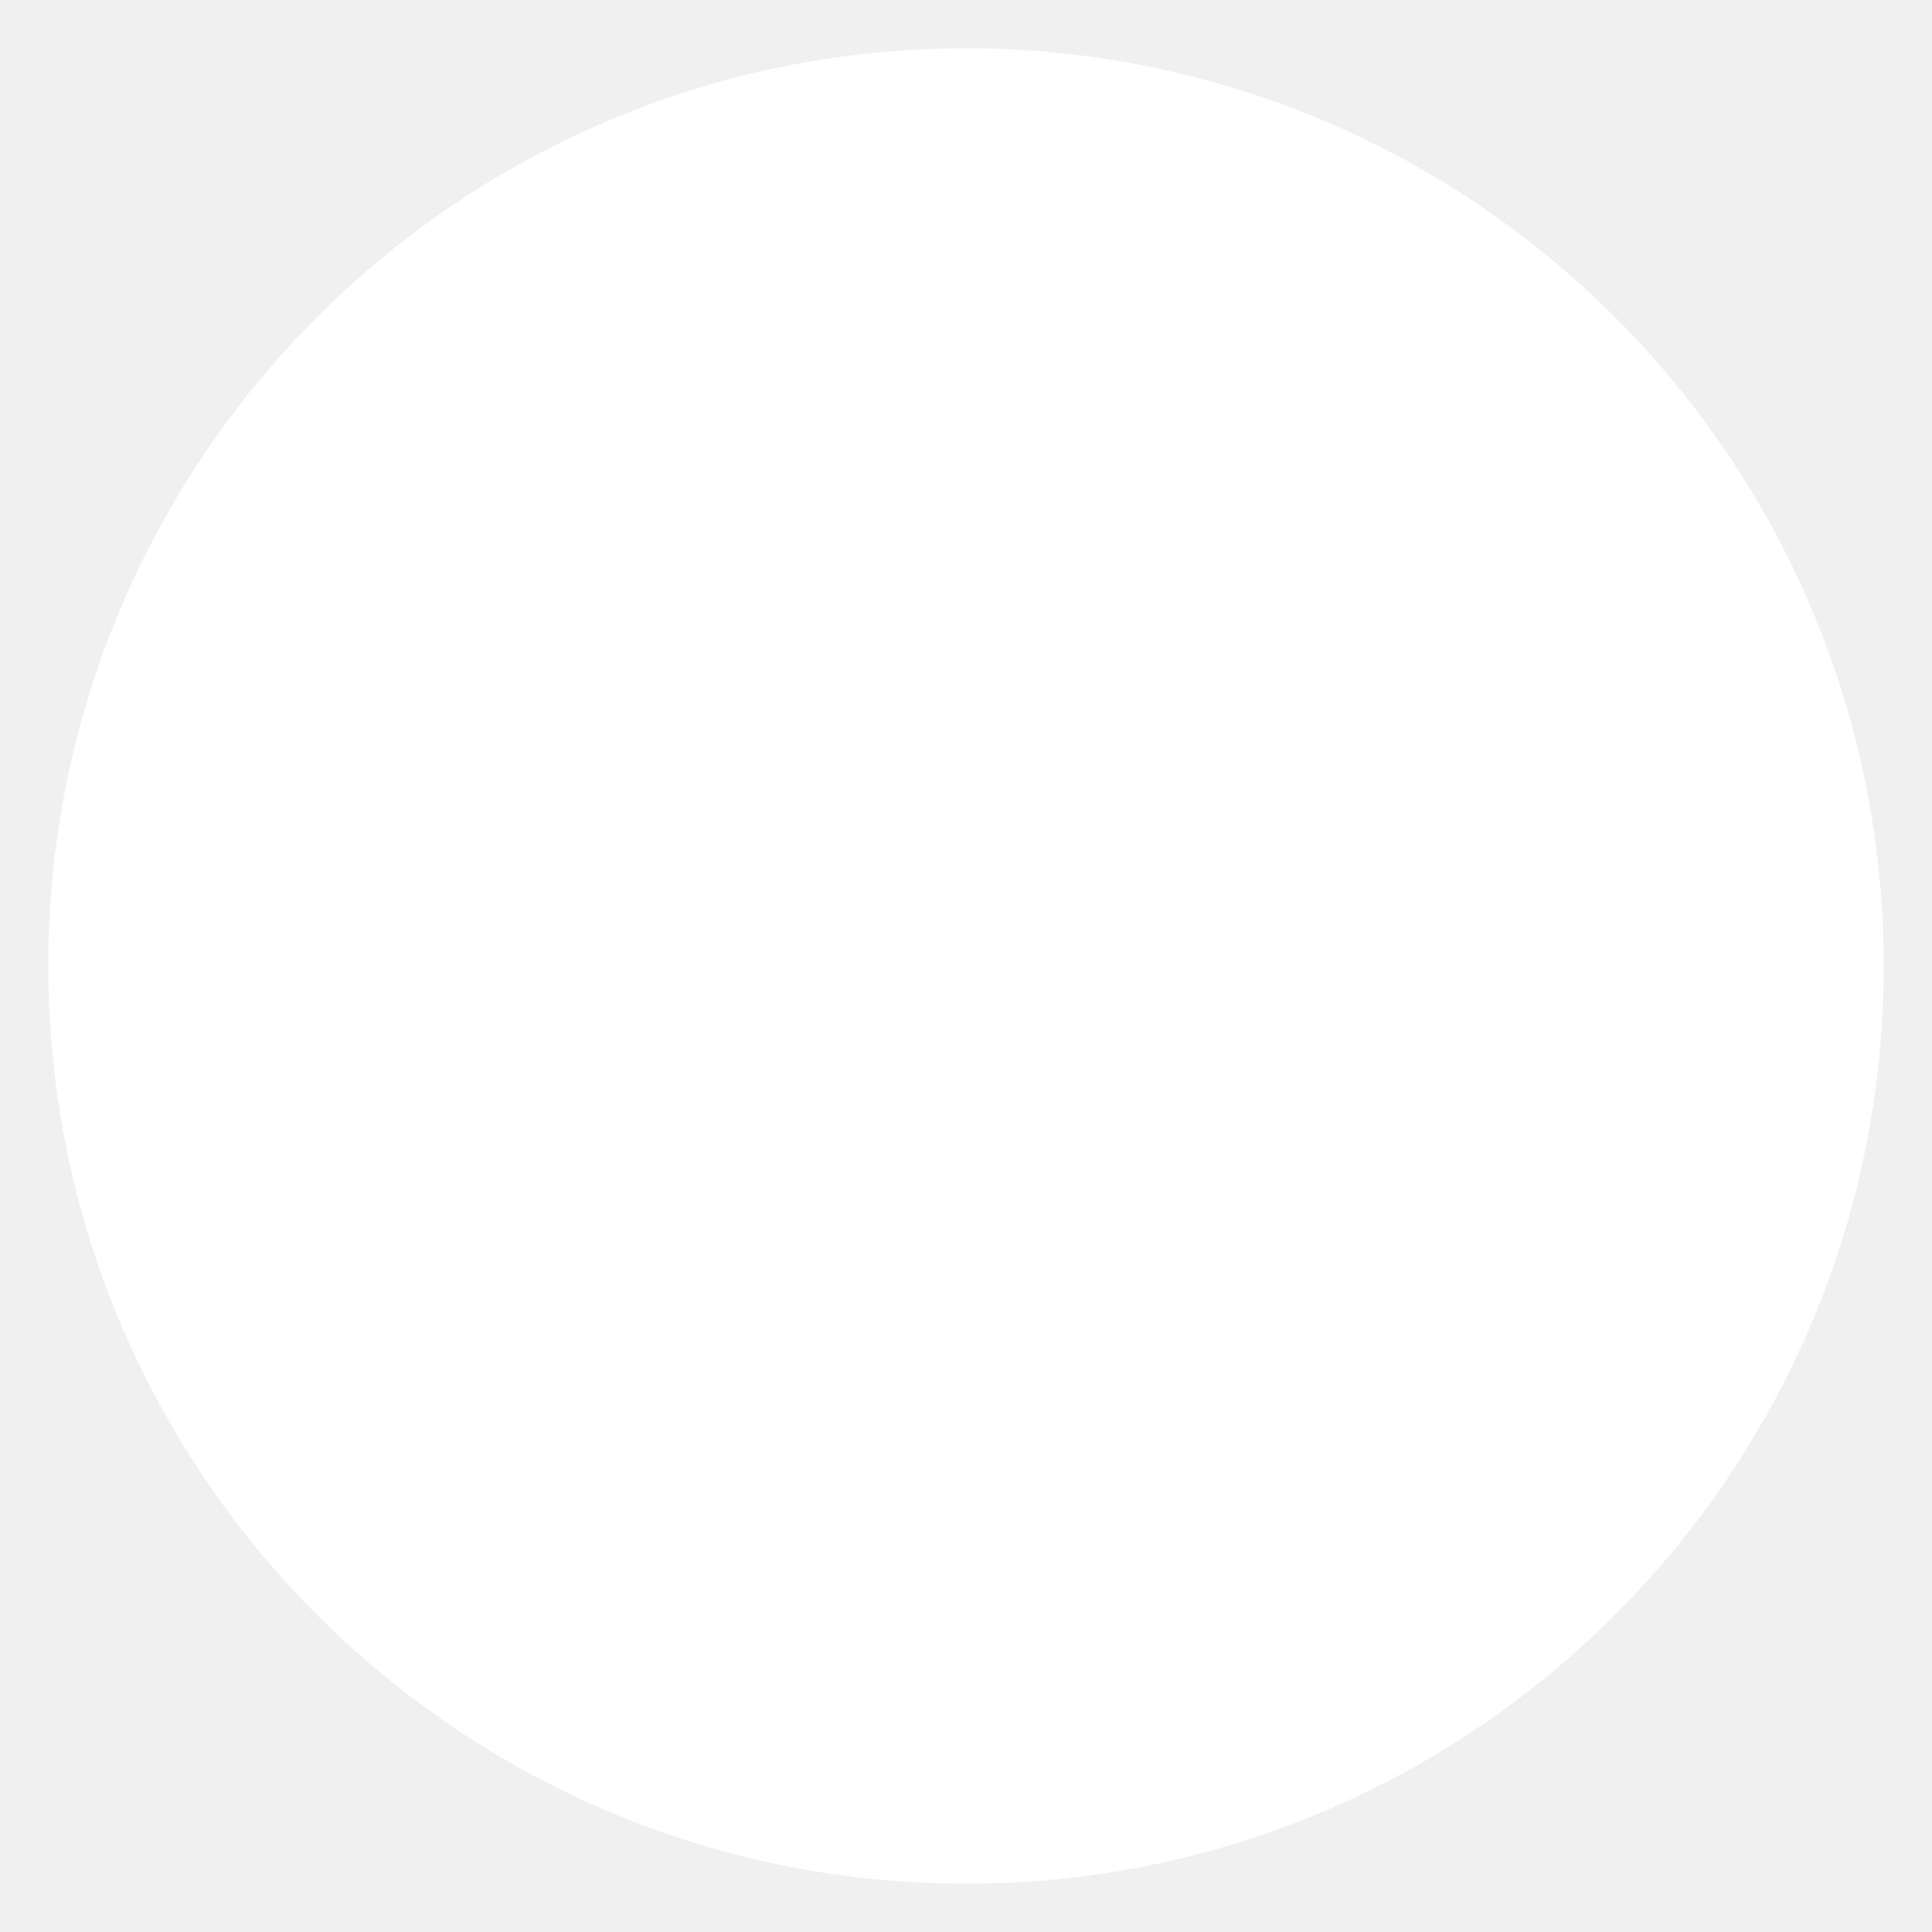
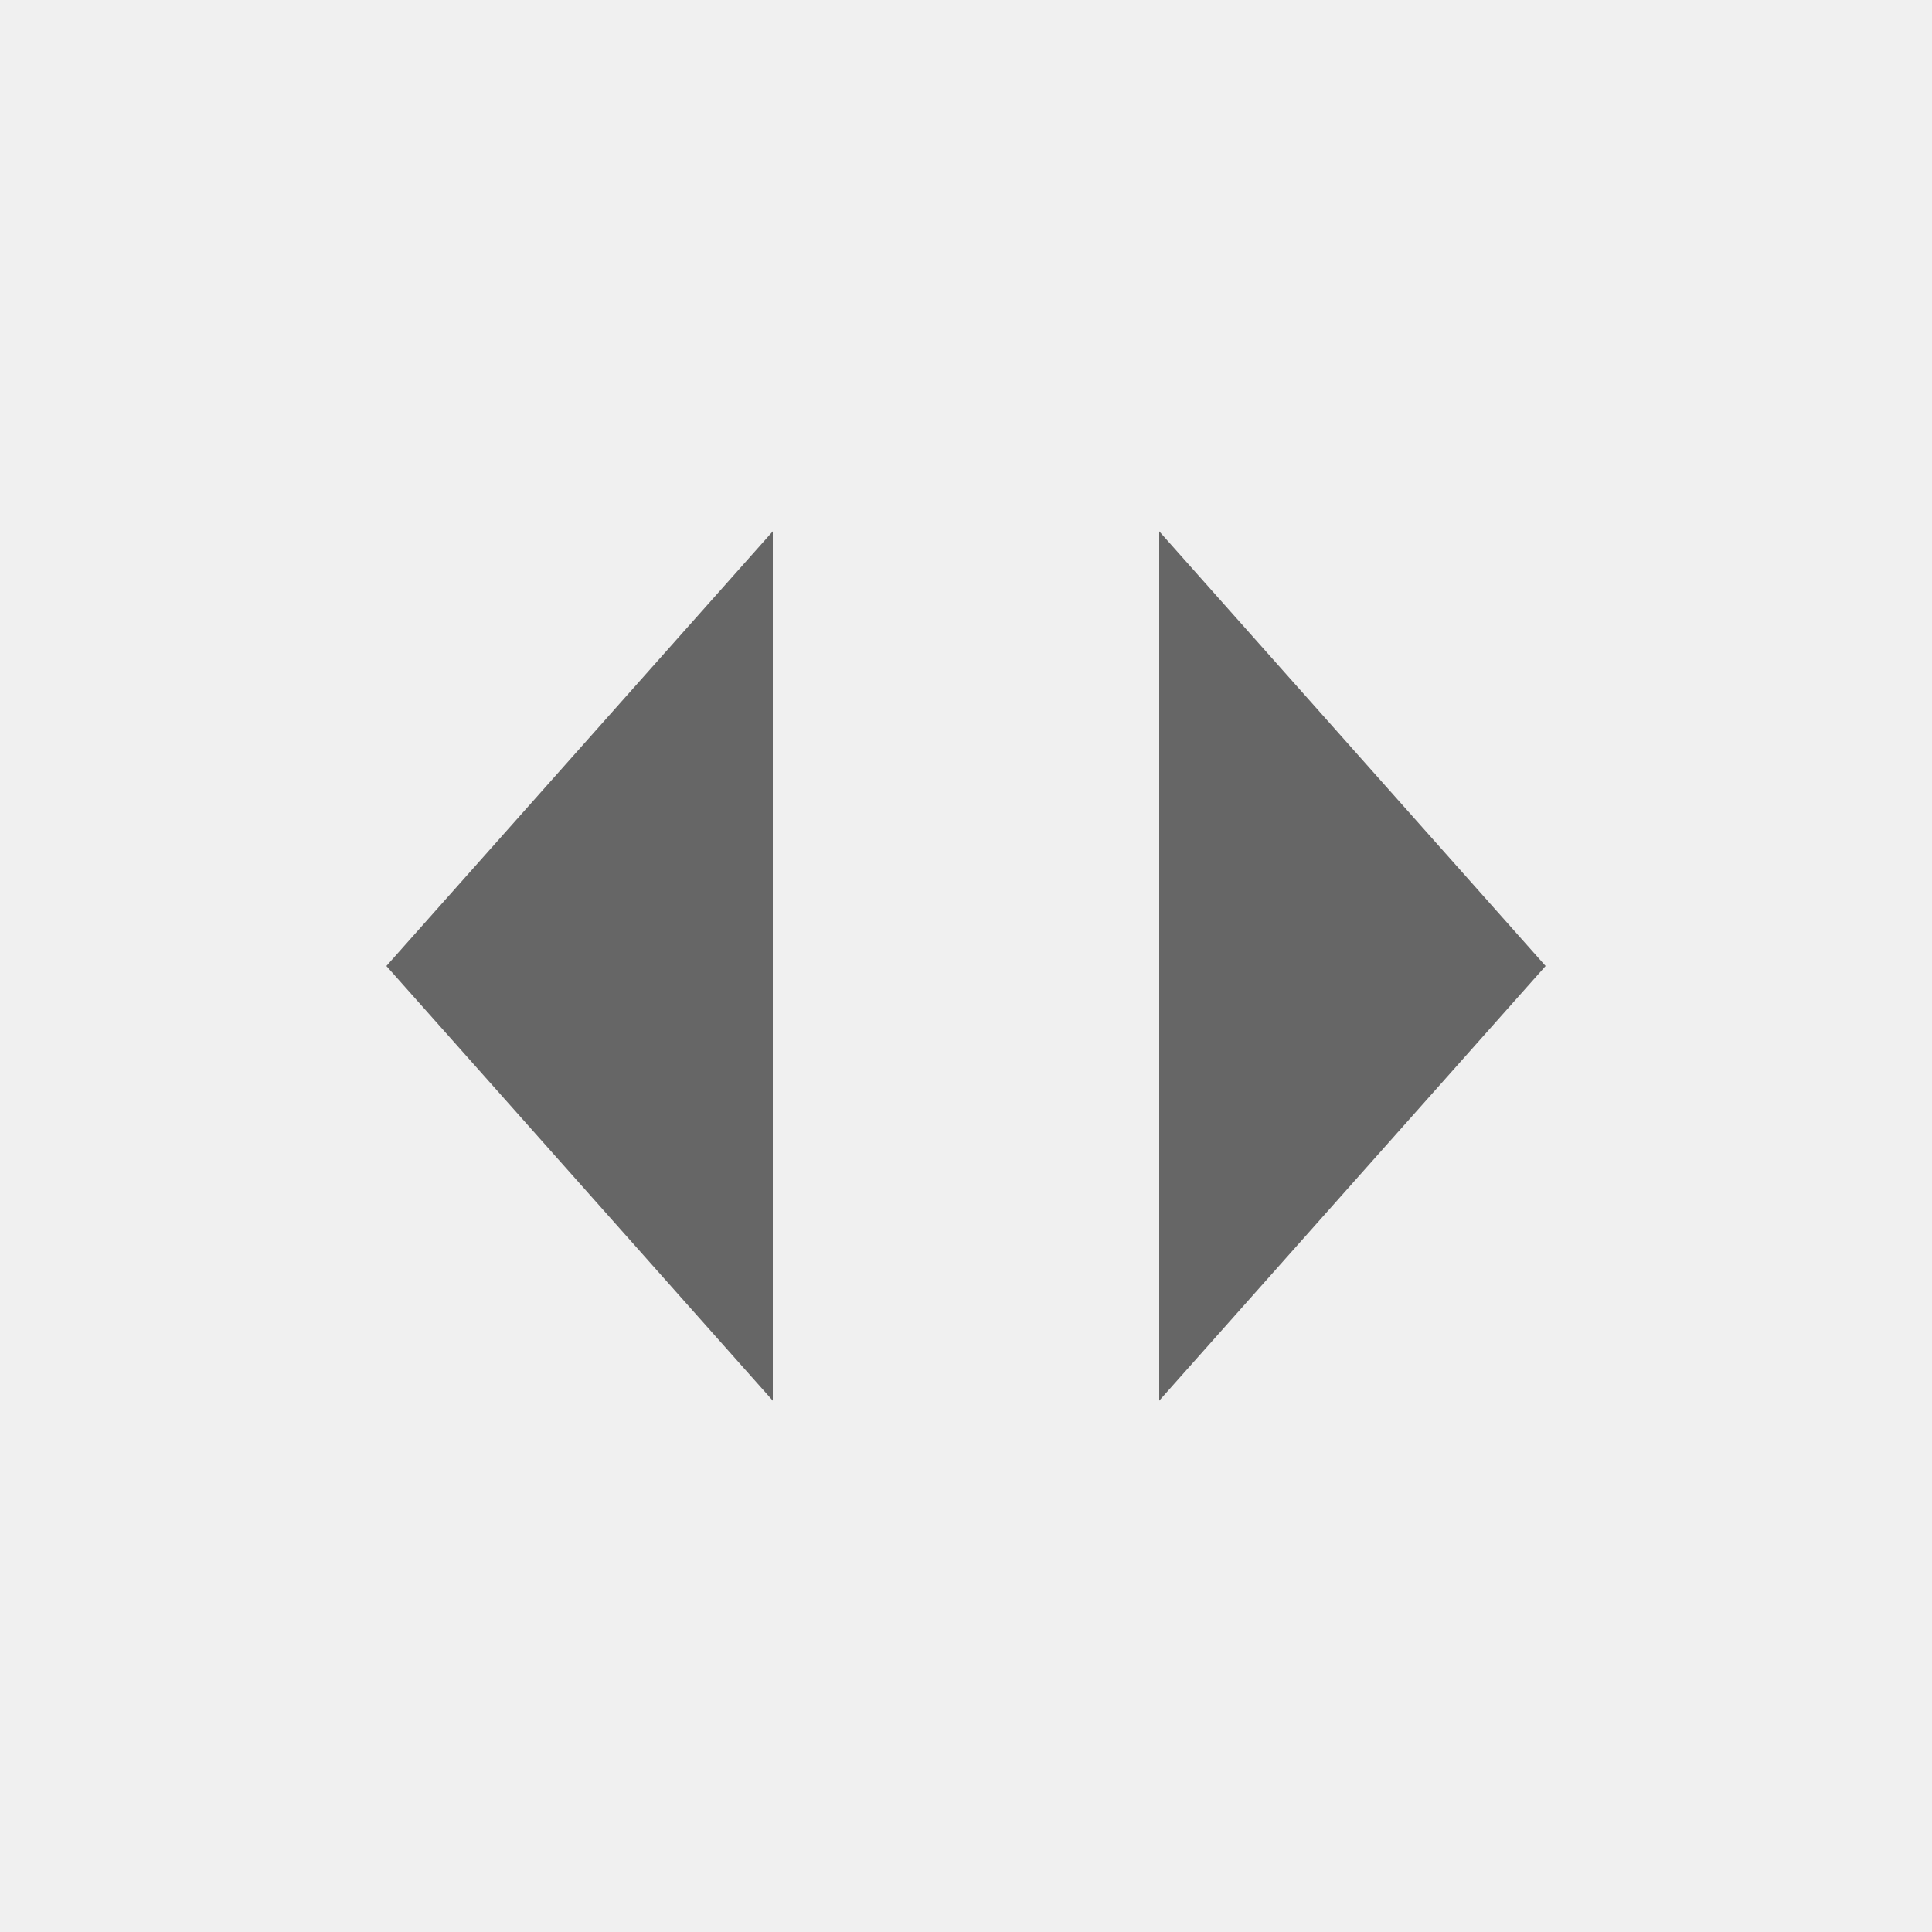
<svg xmlns="http://www.w3.org/2000/svg" width="40" height="40" viewBox="0 0 40 40" fill="none">
-   <rect x="1" y="1" width="38" height="38" rx="19" fill="white" />
-   <path d="M16 11L8 20L16 29V11Z" />
-   <path d="M32 20L24 11V29L32 20Z" />
-   <rect x="1" y="1" width="38" height="38" rx="19" stroke-width="2" />
+   <path d="M16 11L8 20L16 29V11Z" fill="#666666" />
+   <path d="M32 20L24 11V29L32 20Z" fill="#666666" />
</svg>
